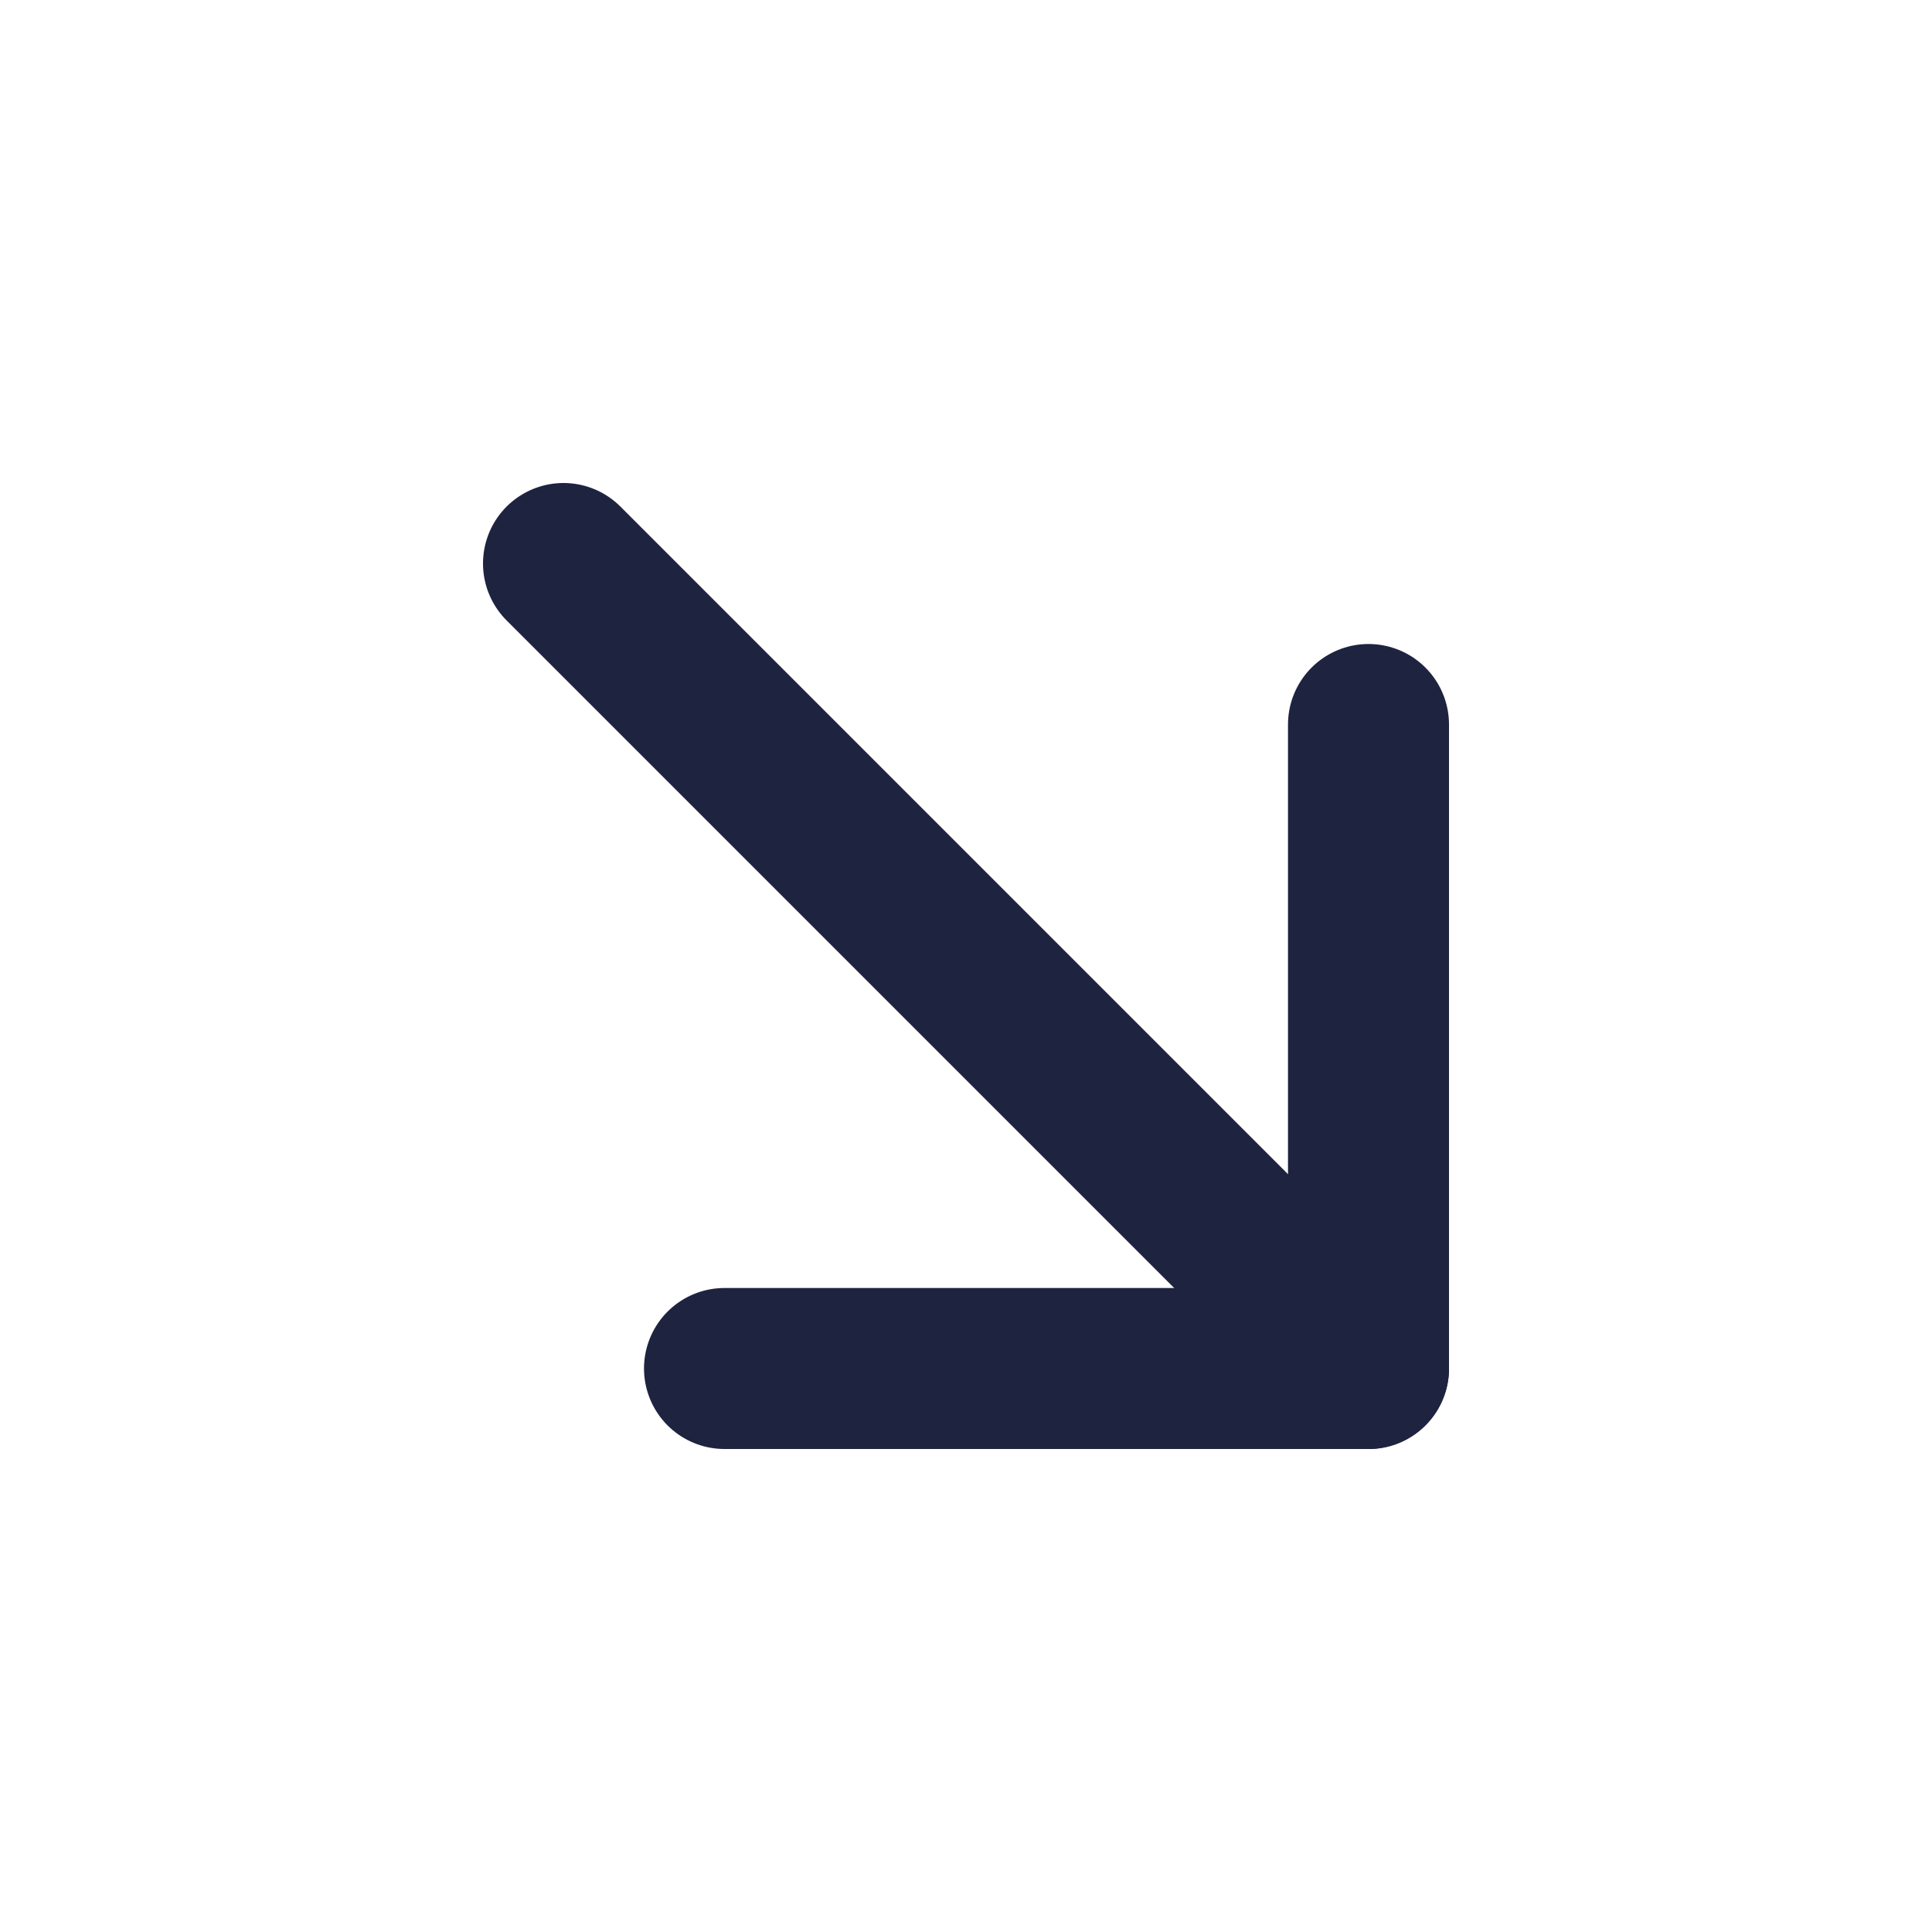
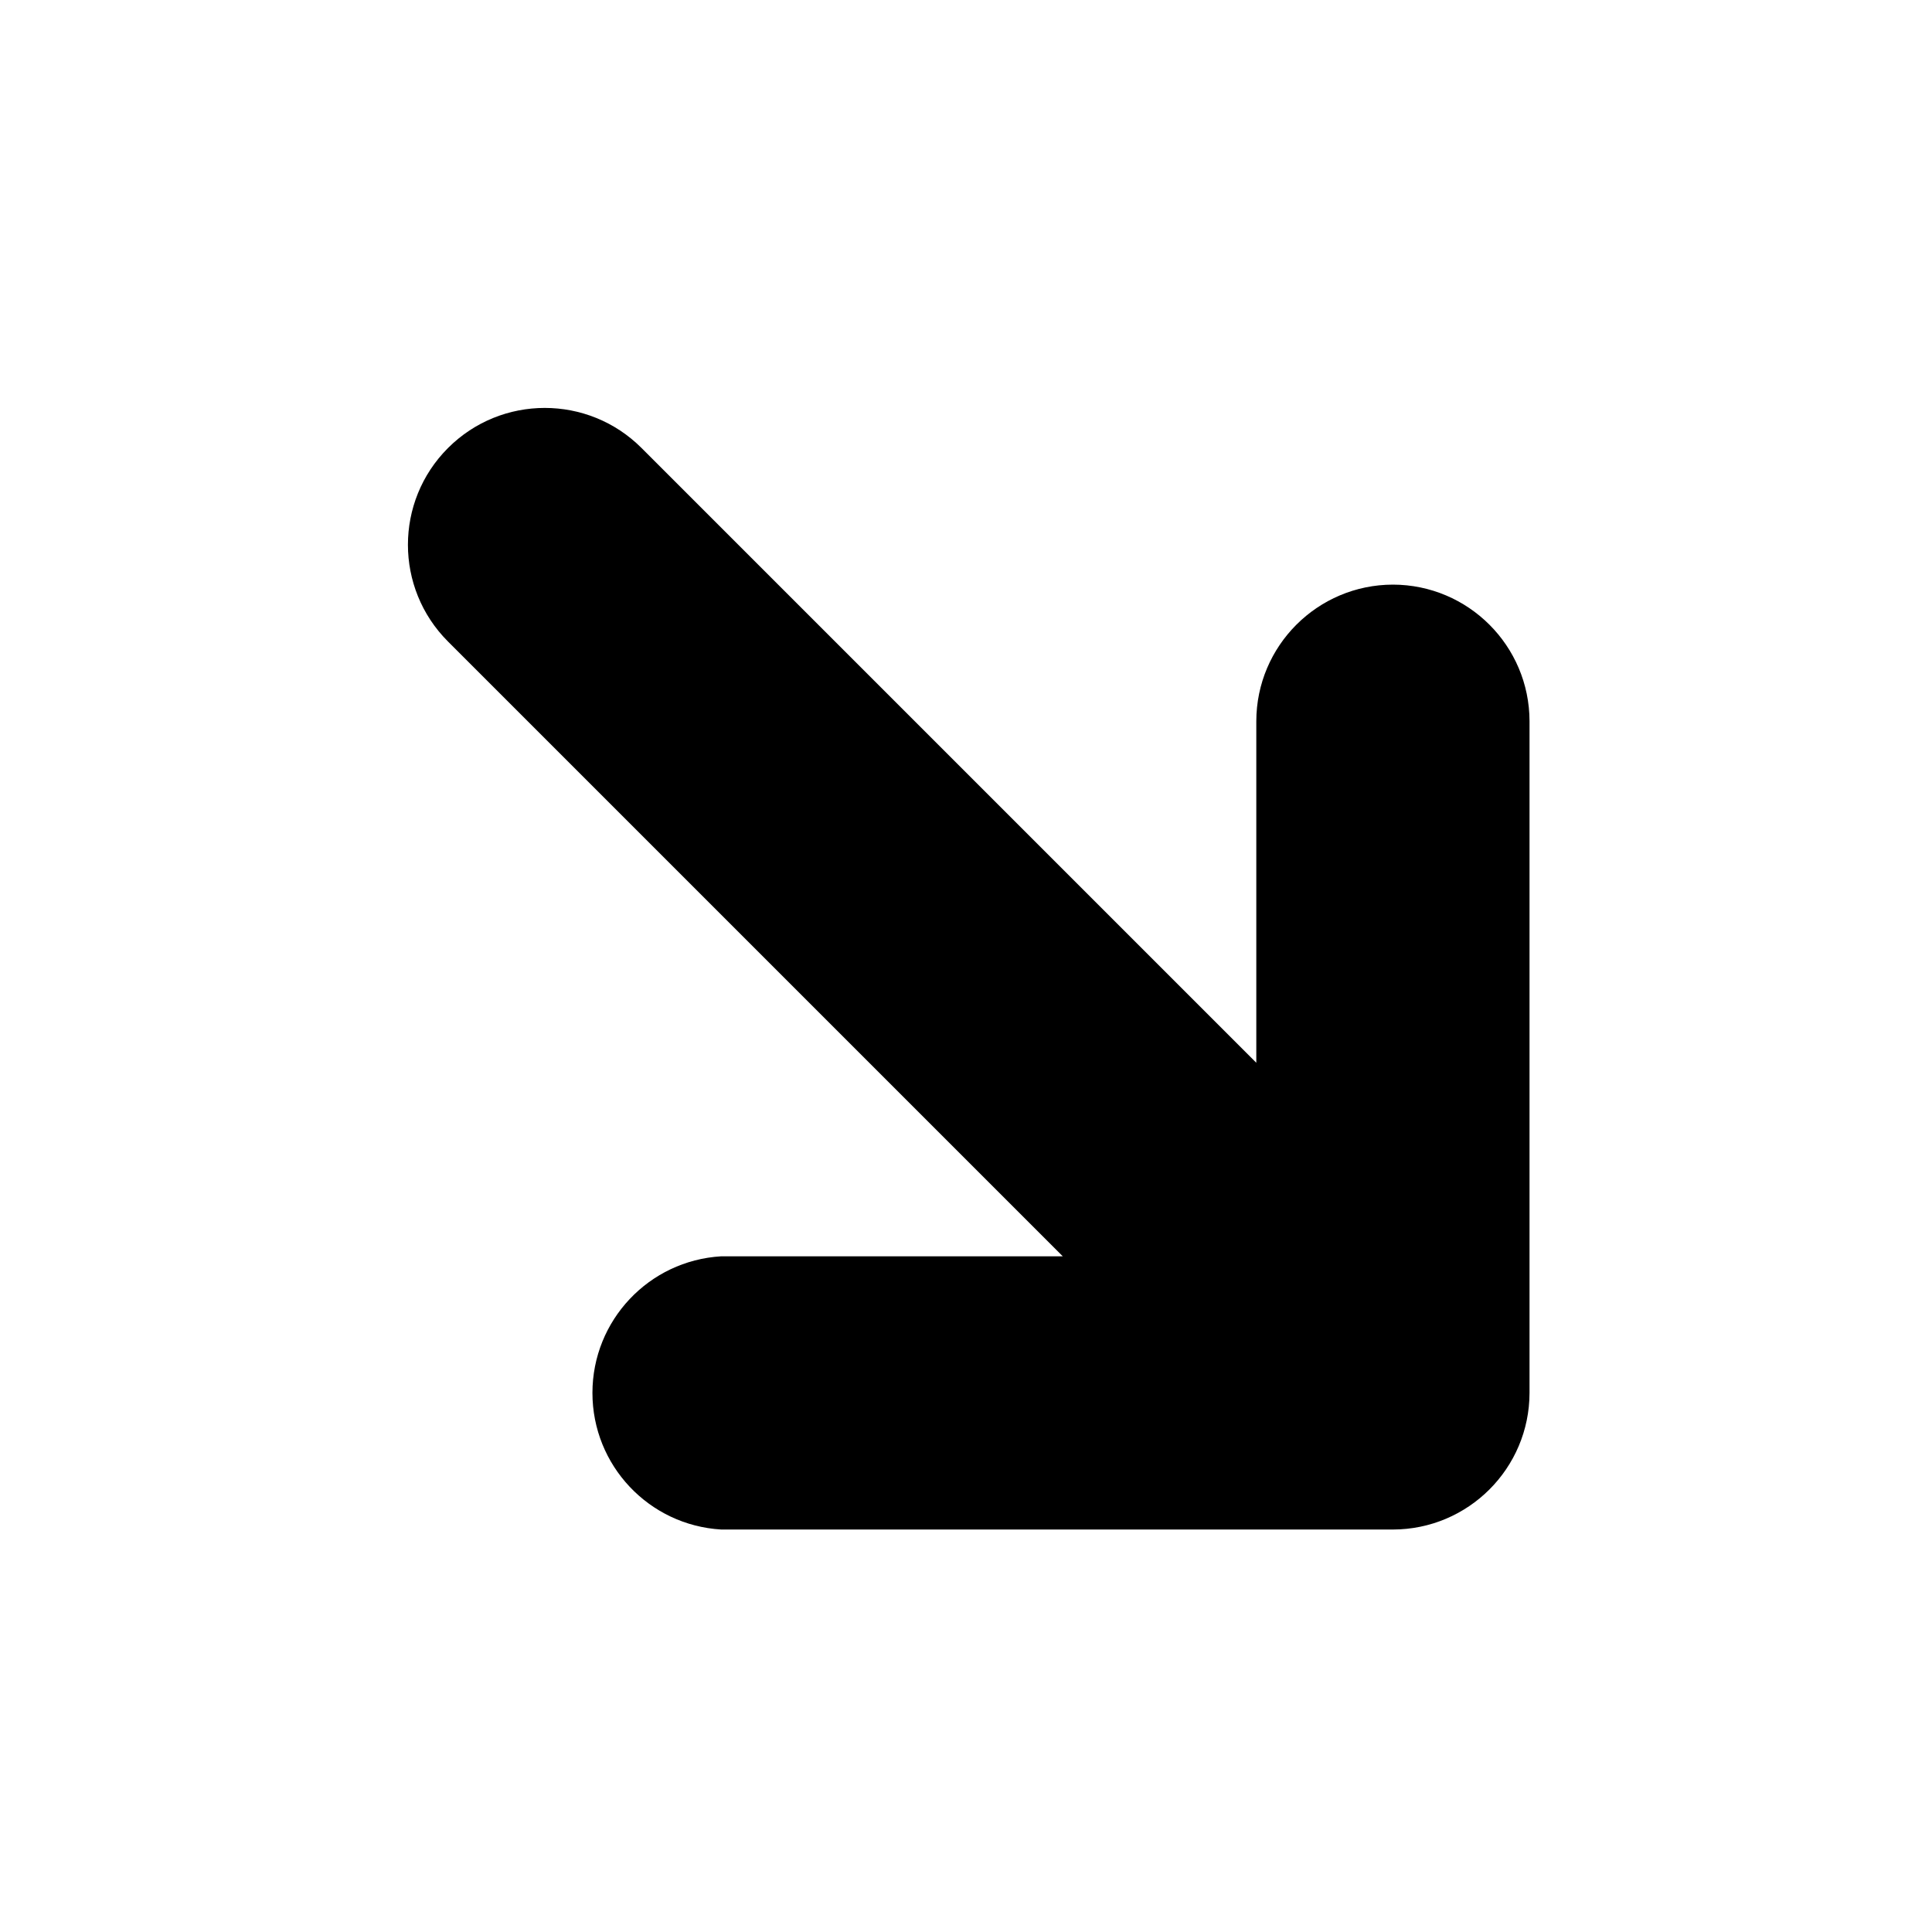
- <svg xmlns="http://www.w3.org/2000/svg" viewBox="0 0 24 24" fill="none" stroke="#1E2340" stroke-width="2" stroke-linecap="round" stroke-linejoin="round" role="img" aria-label="Down">
-   <path d="M7 7l10 10" />
-   <path d="M17 9v8H9" />
+ <svg xmlns="http://www.w3.org/2000/svg" viewBox="0 0 24 24" fill="currentColor" role="img" aria-label="arrow-se">
+   <g transform="rotate(45 12 12)">
+     <path d="M12.4 4.9a1.7 1.7 0 0 1 2.4 0l5.9 5.9a1.7 1.7 0 0 1 0 2.4l-5.9 5.9a1.7 1.7 0 0 1-2.4-2.4l3-3H4.6a1.7 1.7 0 0 1 0-3.4h10.8l-3-3a1.7 1.7 0 0 1 0-2.4z" />
+   </g>
</svg>
